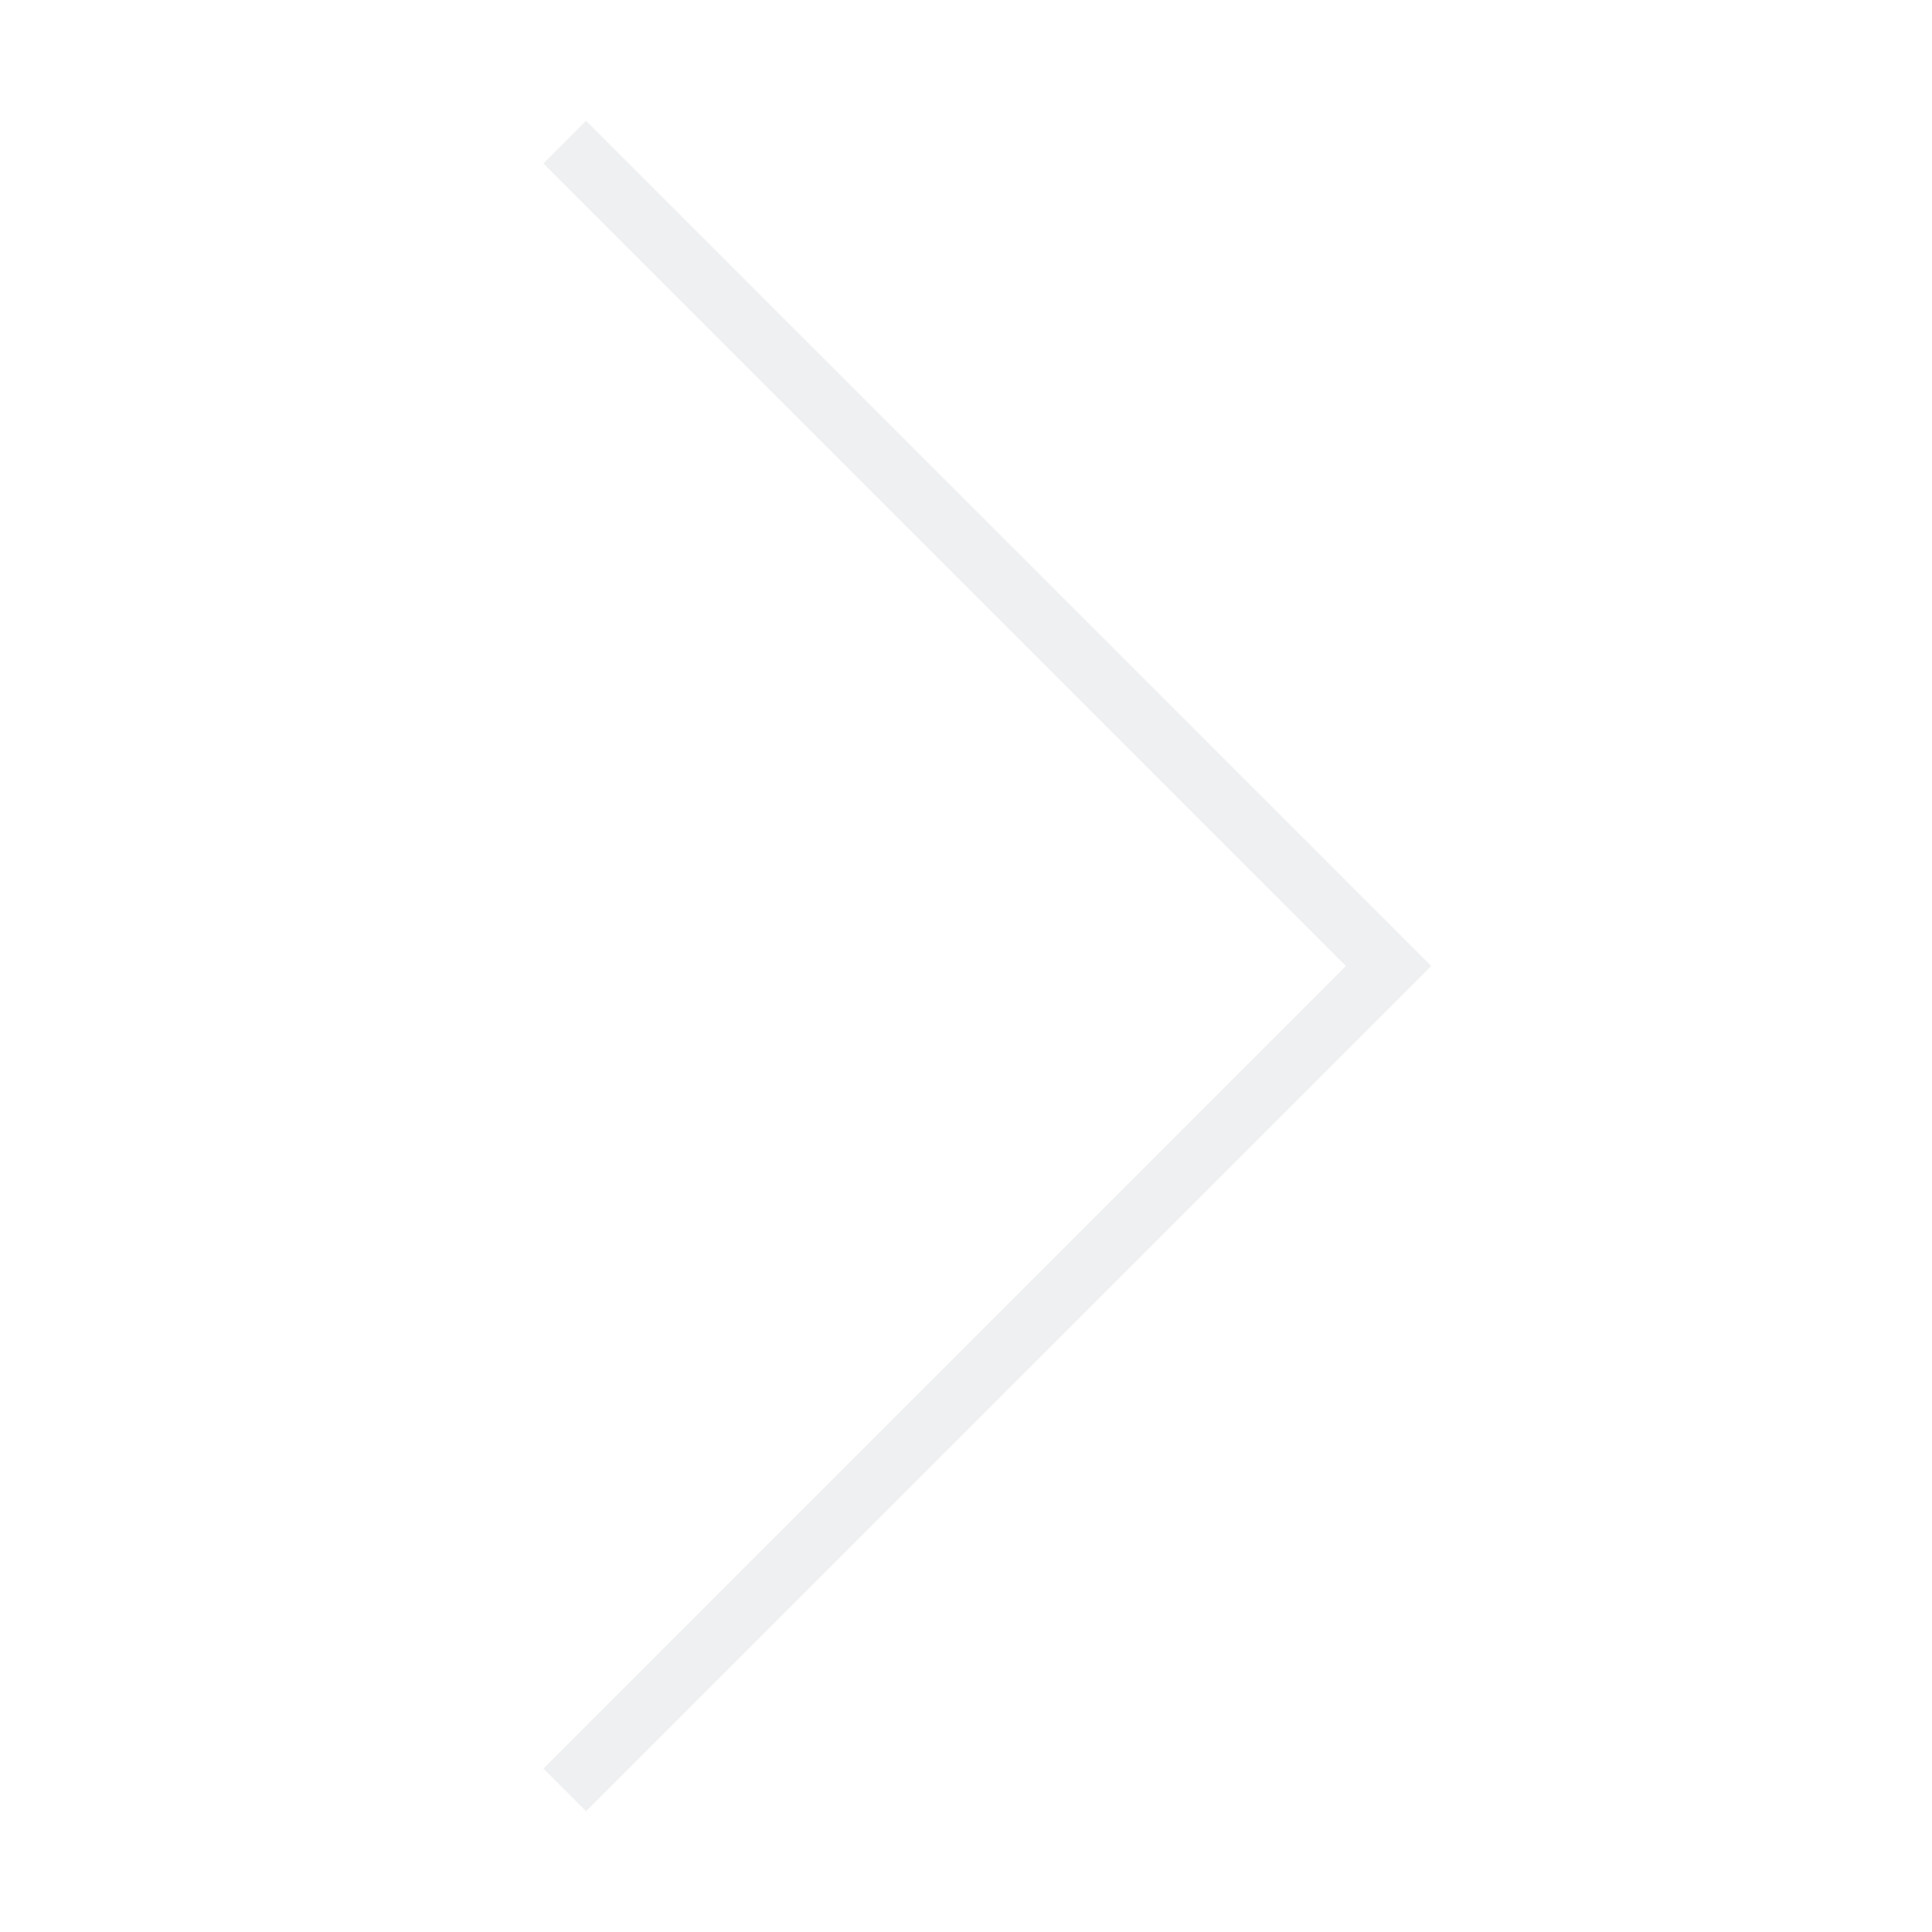
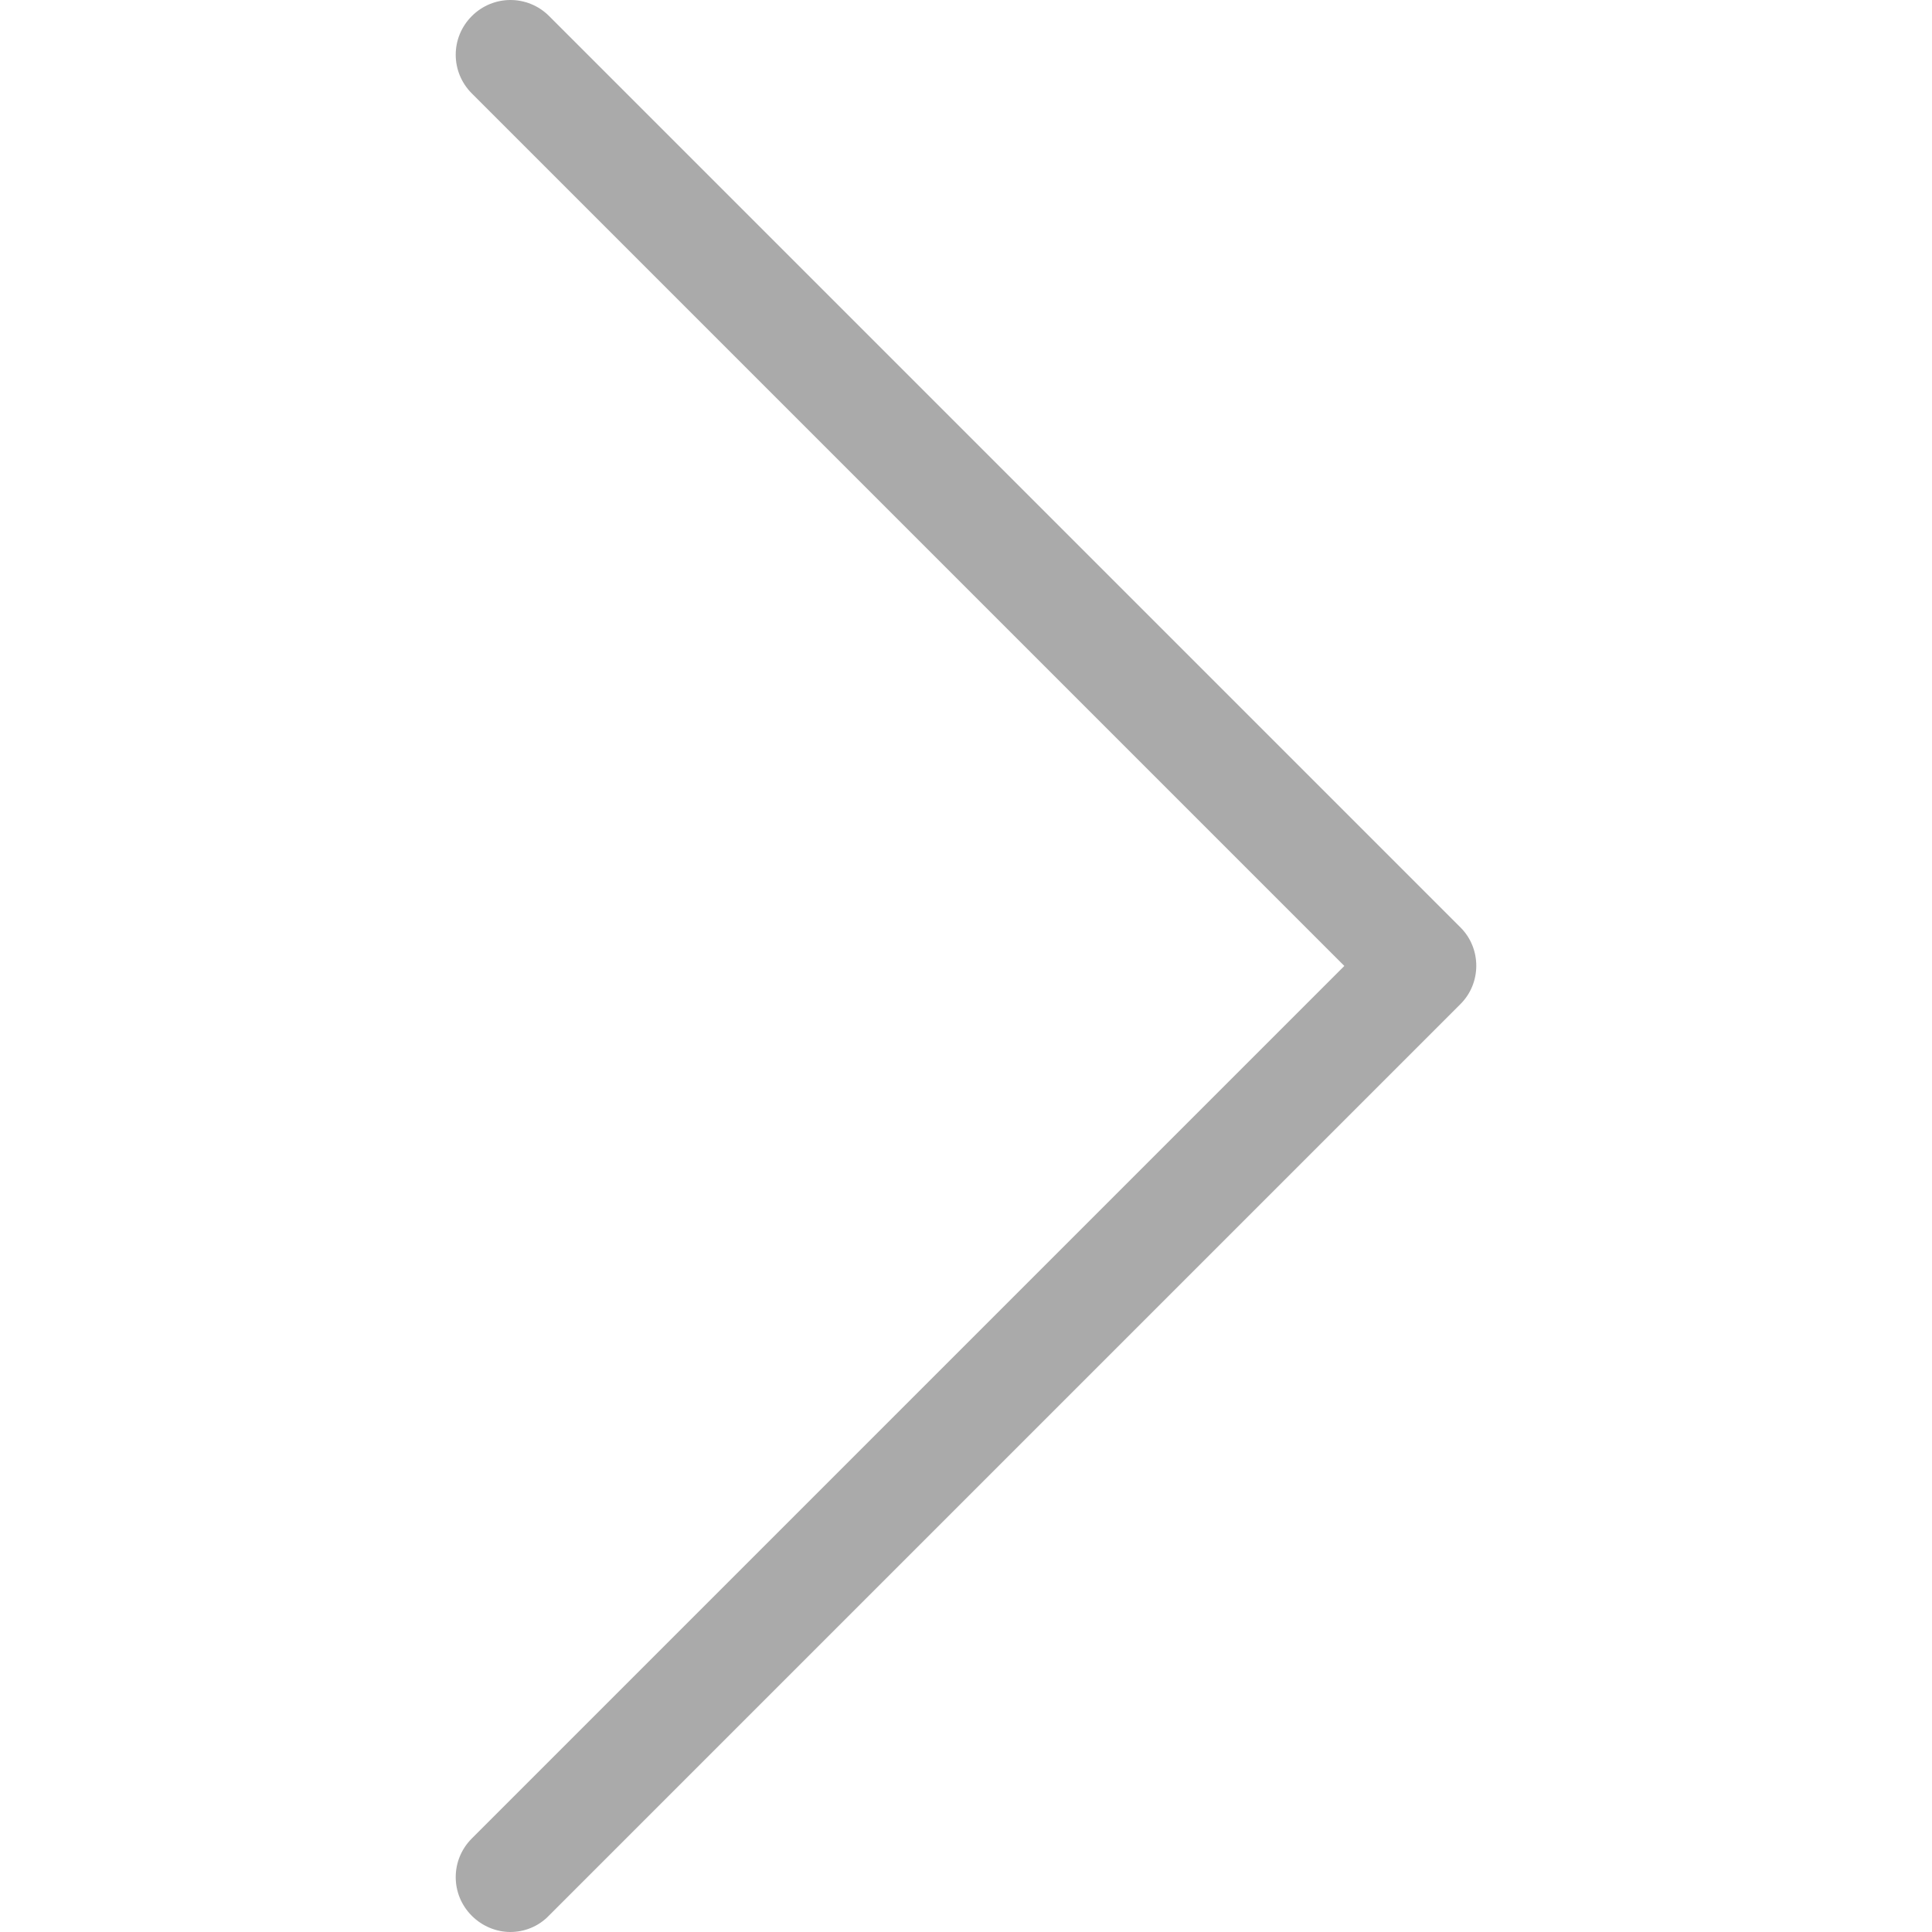
- <svg xmlns="http://www.w3.org/2000/svg" viewBox="0 0 32 32">
-   <style type="text/css" id="current-color-scheme">
-         .ColorScheme-Text {
-             color:#eff0f1;
-         }
-     </style>
-   <path d="M23.707 16l-14-14L9 2.707 22.293 16 9 29.293l.707.707z" class="ColorScheme-Text" fill="currentColor" />
+ <svg xmlns="http://www.w3.org/2000/svg" version="1.1" id="Capa_1" x="0px" y="0px" viewBox="0 0 477.175 477.175" style="enable-background:new 0 0 477.175 477.175;" xml:space="preserve">
+   <g fill="#AAAAAA">
+     <path d="M360.731,229.075l-225.1-225.1c-5.3-5.3-13.8-5.3-19.1,0s-5.3,13.8,0,19.1l215.5,215.5l-215.5,215.5   c-5.3,5.3-5.3,13.8,0,19.1c2.6,2.6,6.1,4,9.5,4c3.4,0,6.9-1.3,9.5-4l225.1-225.1C365.931,242.875,365.931,234.275,360.731,229.075z   " />
+   </g>
+   <g>
+ </g>
+   <g>
+ </g>
+   <g>
+ </g>
+   <g>
+ </g>
+   <g>
+ </g>
+   <g>
+ </g>
+   <g>
+ </g>
+   <g>
+ </g>
+   <g>
+ </g>
+   <g>
+ </g>
+   <g>
+ </g>
+   <g>
+ </g>
+   <g>
+ </g>
+   <g>
+ </g>
+   <g>
+ </g>
</svg>
